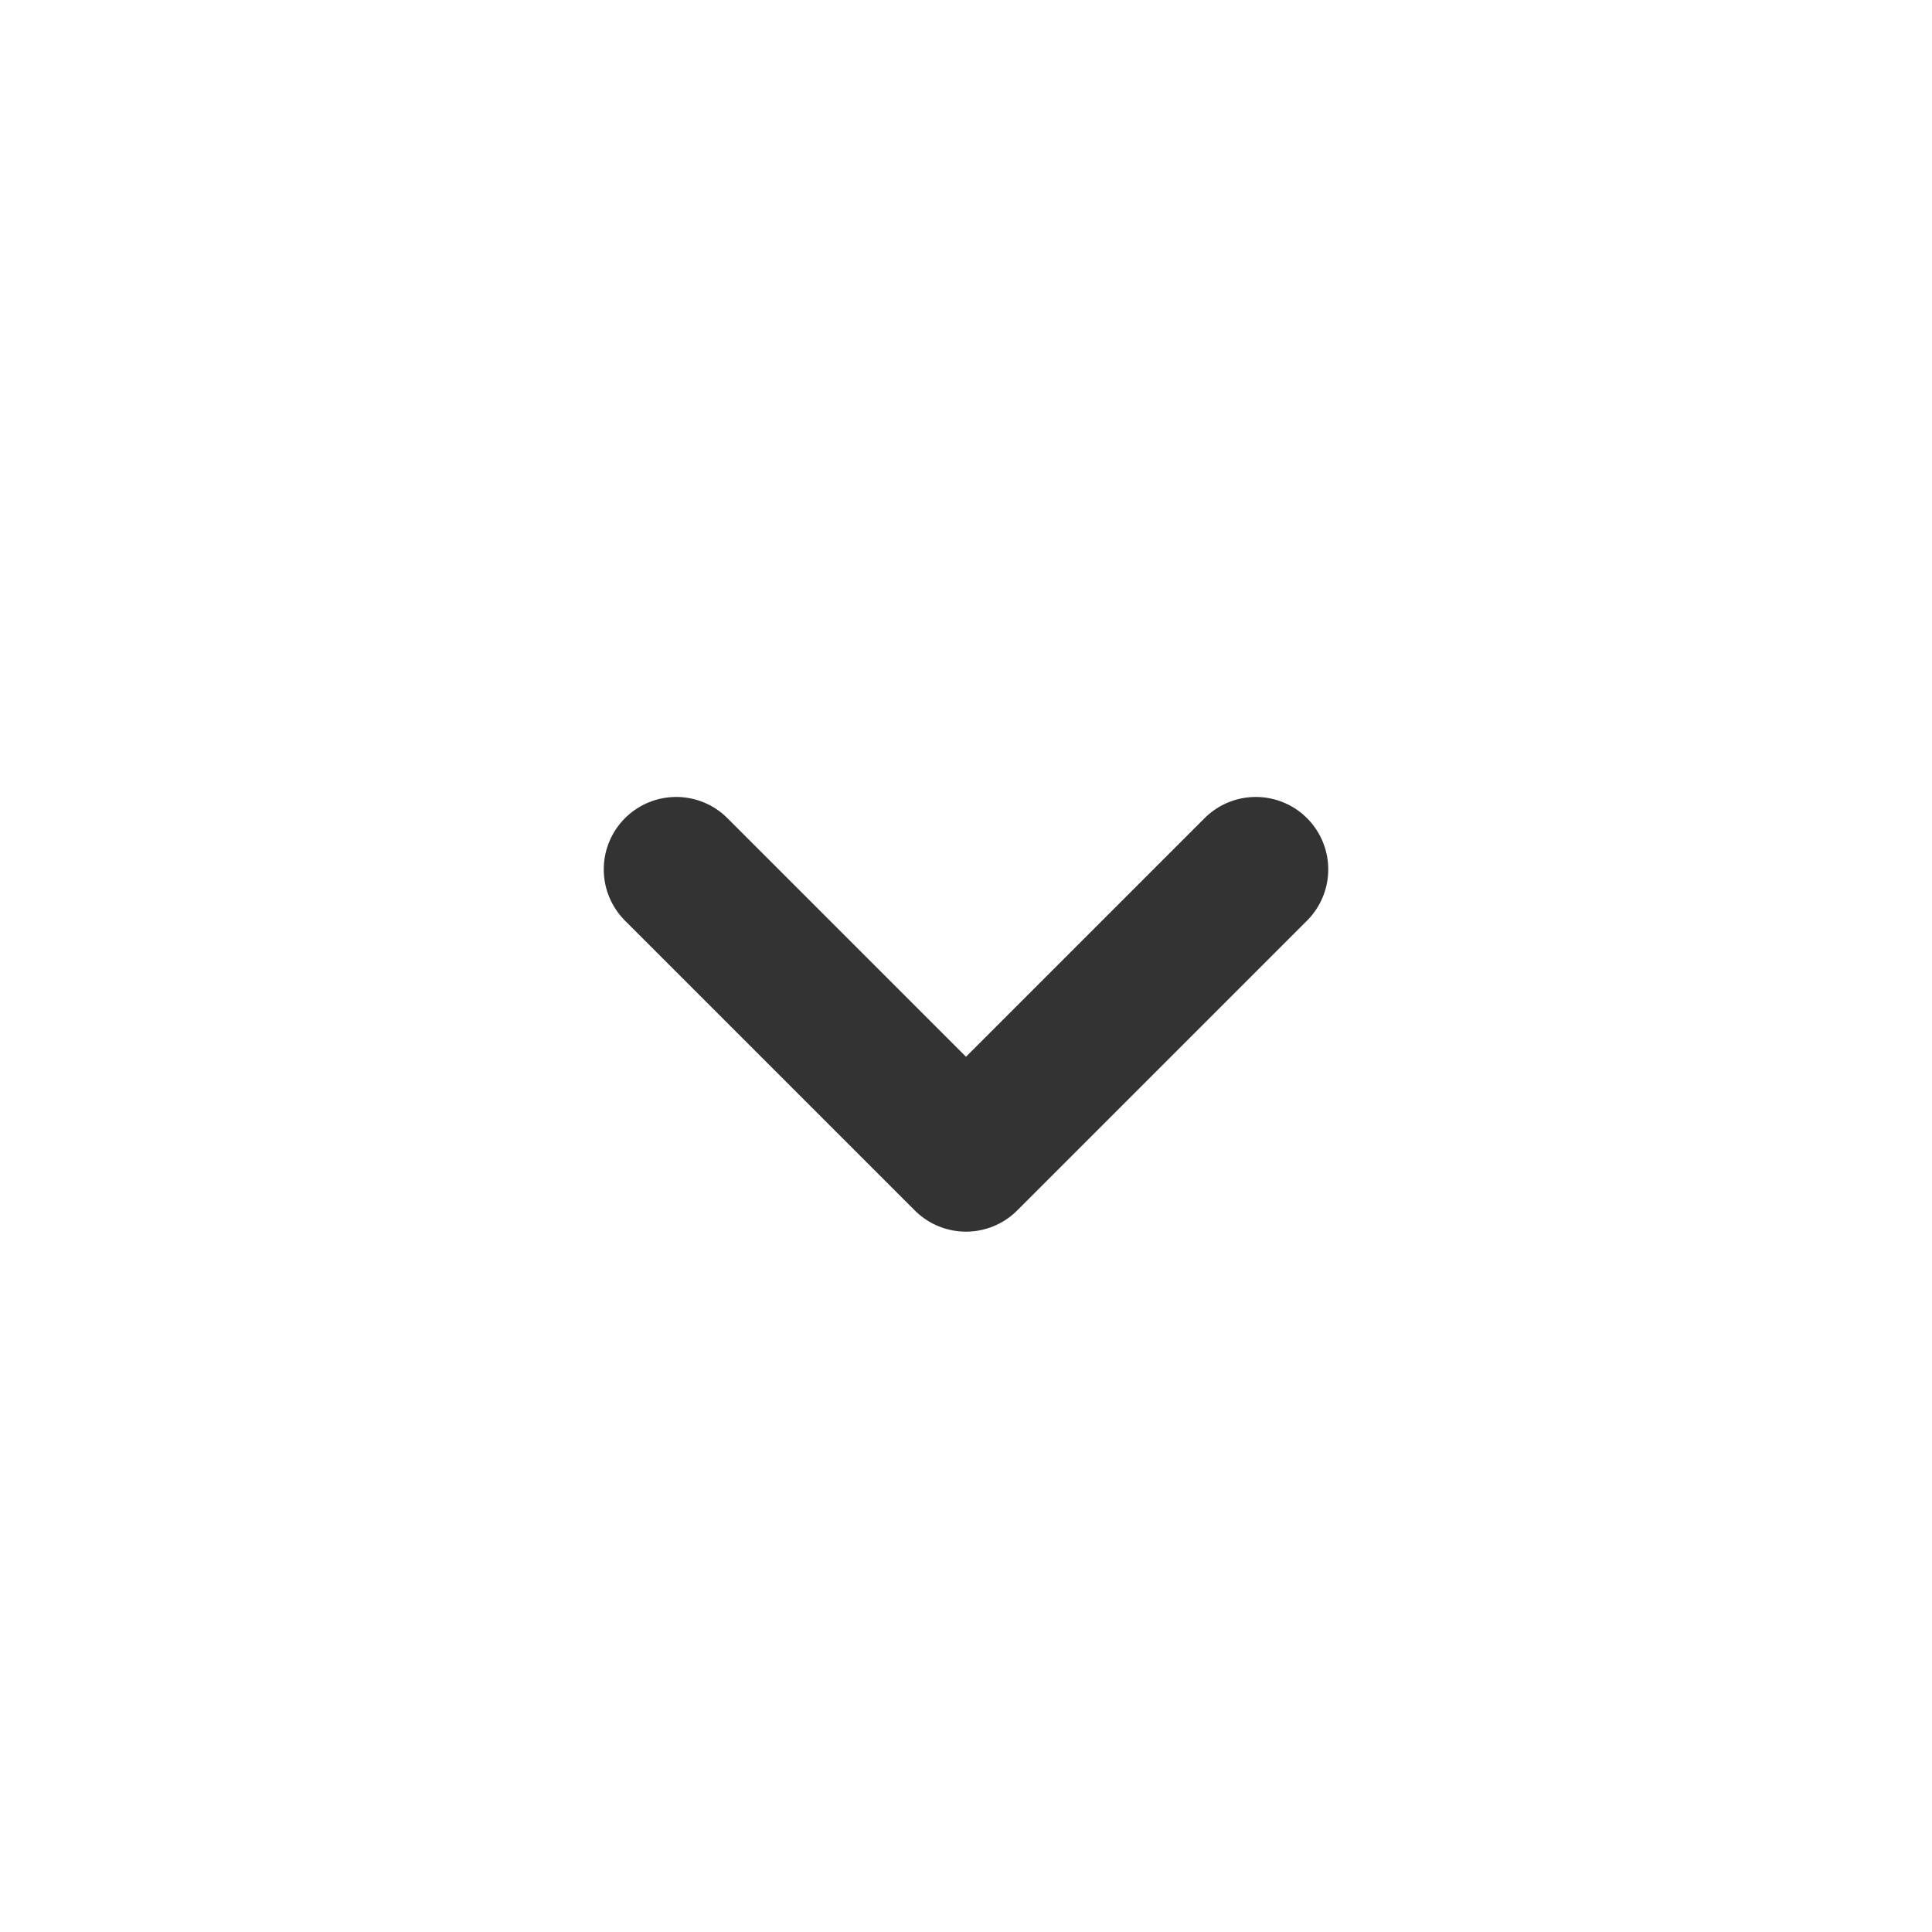
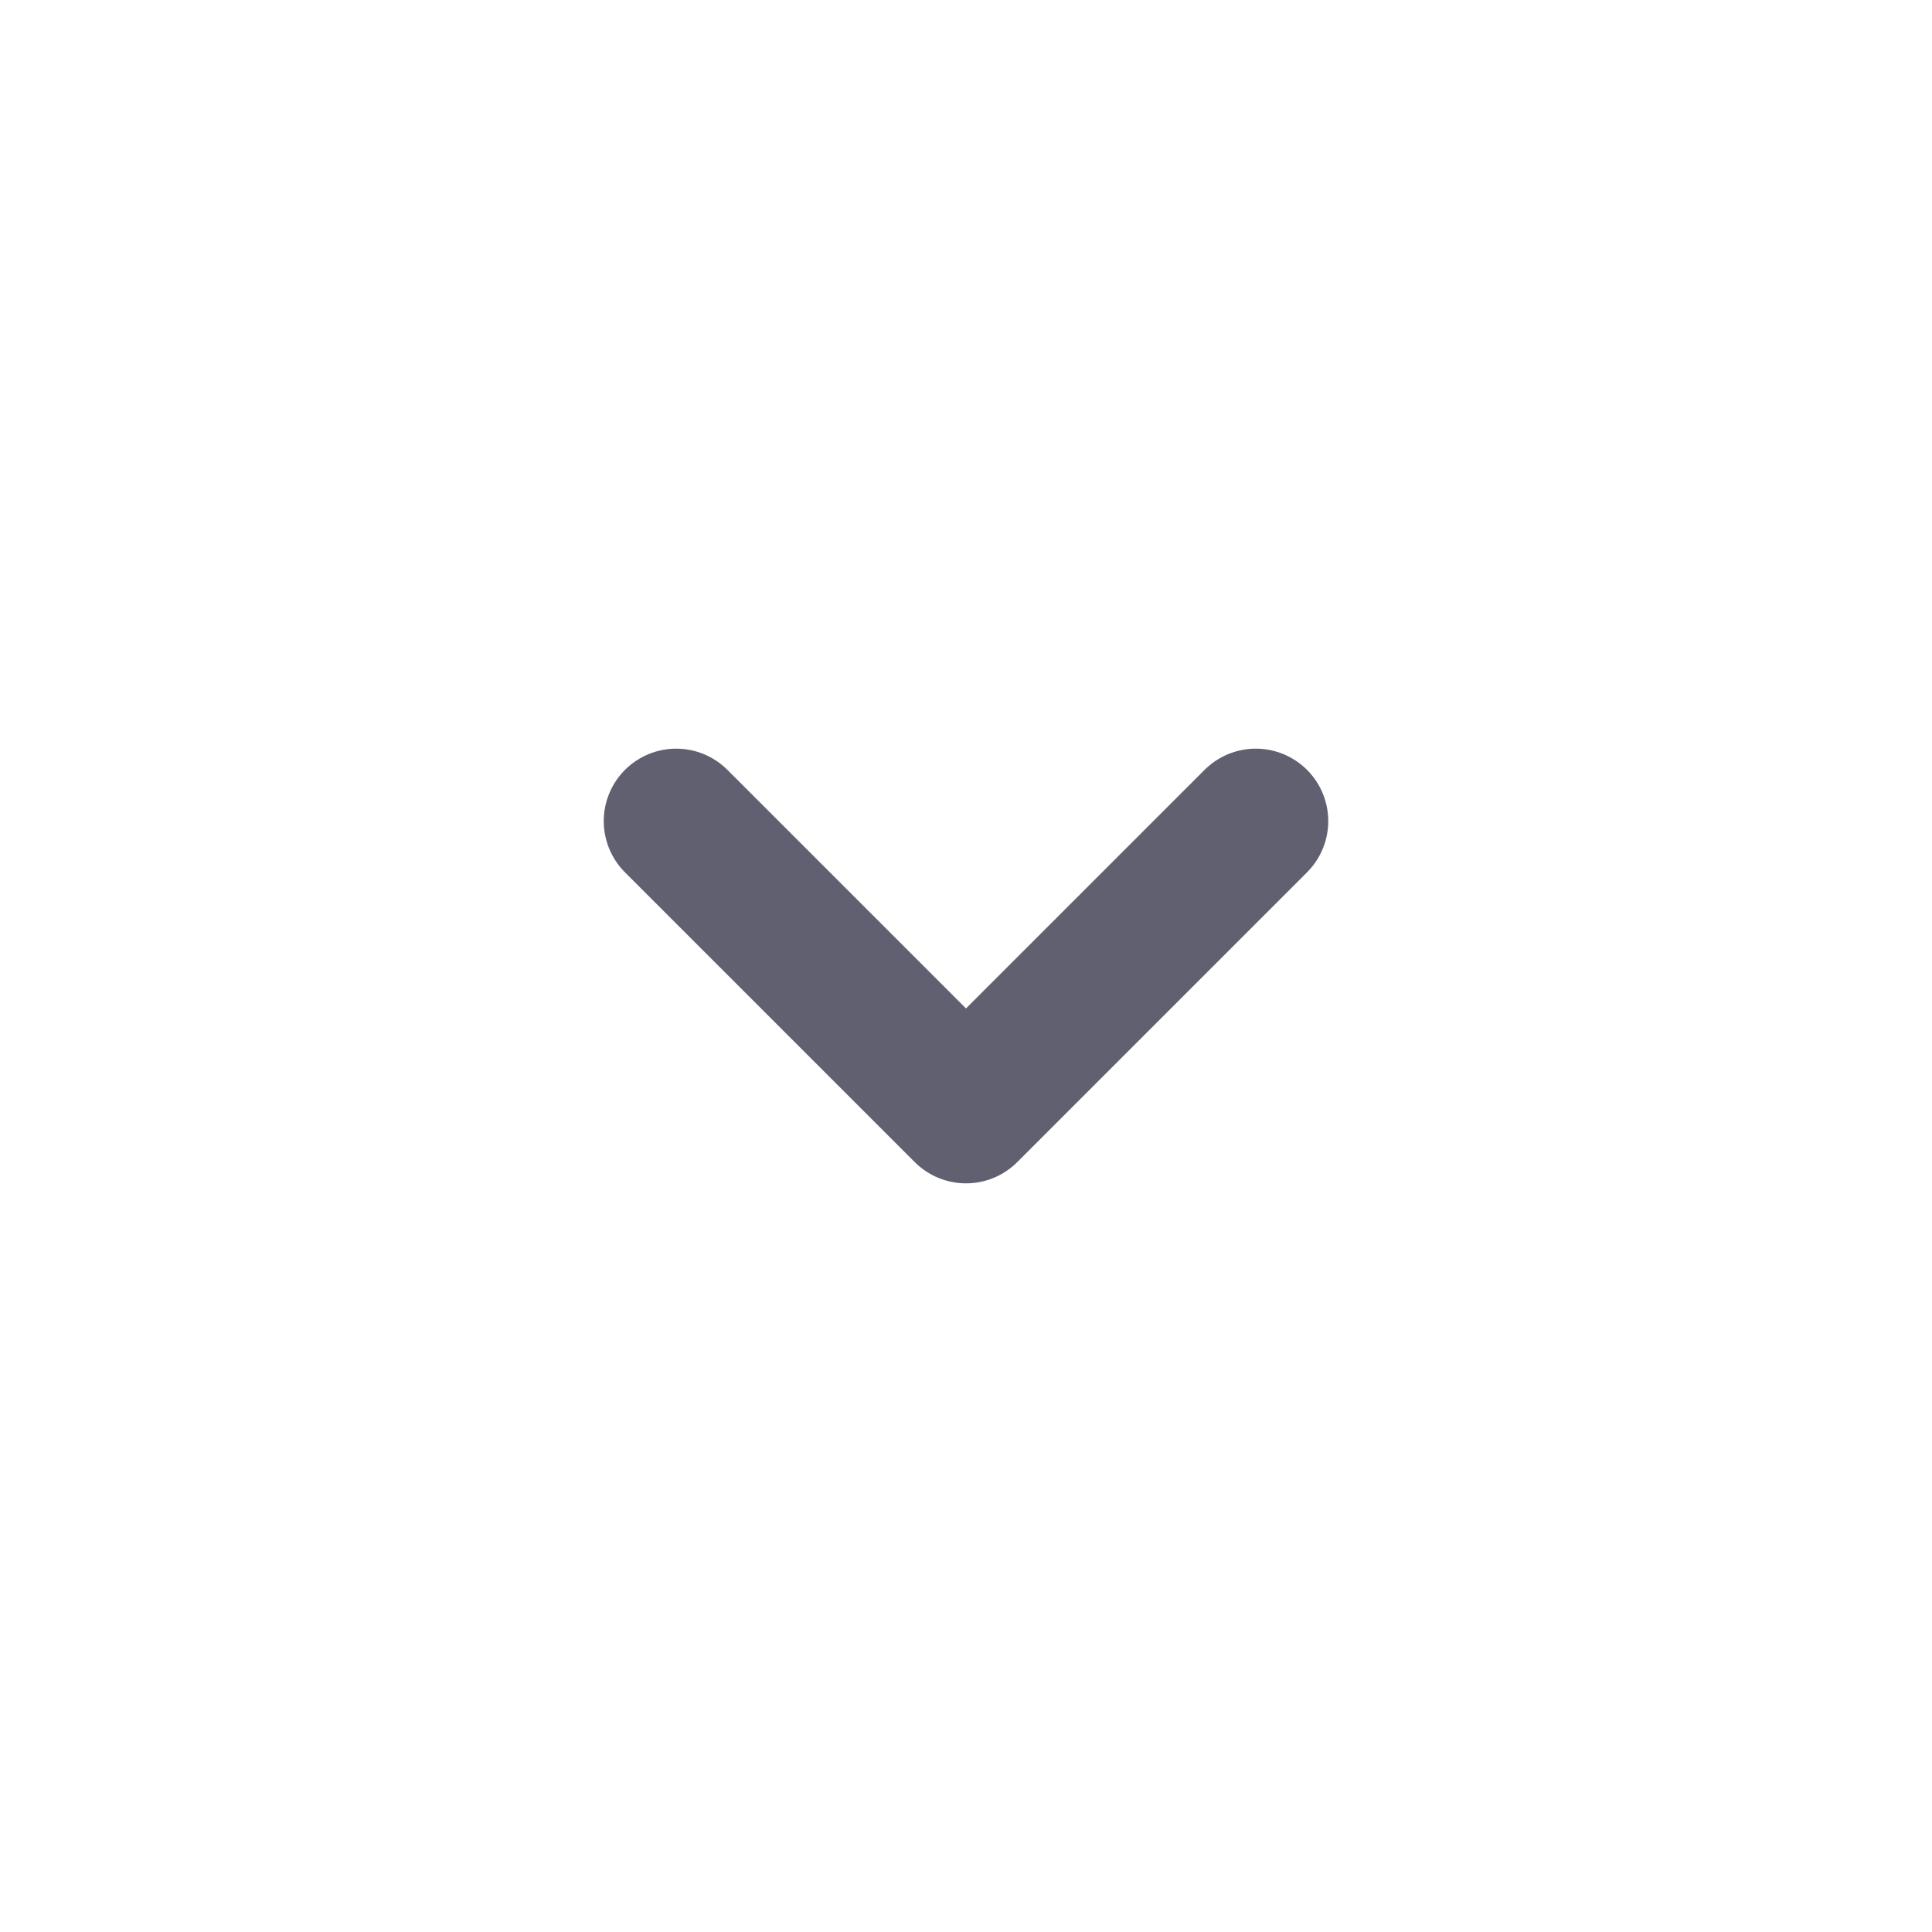
<svg xmlns="http://www.w3.org/2000/svg" width="20" height="20" viewBox="0 0 20 20" fill="none">
-   <path d="M7 9L10 12L13 9" stroke="#333333" stroke-width="1.5" stroke-linecap="round" stroke-linejoin="round" />
+   <path d="M7 8.5L10 11.5L13 8.5" stroke="#606070" stroke-width="1.5" stroke-linecap="round" stroke-linejoin="round" />
</svg>
